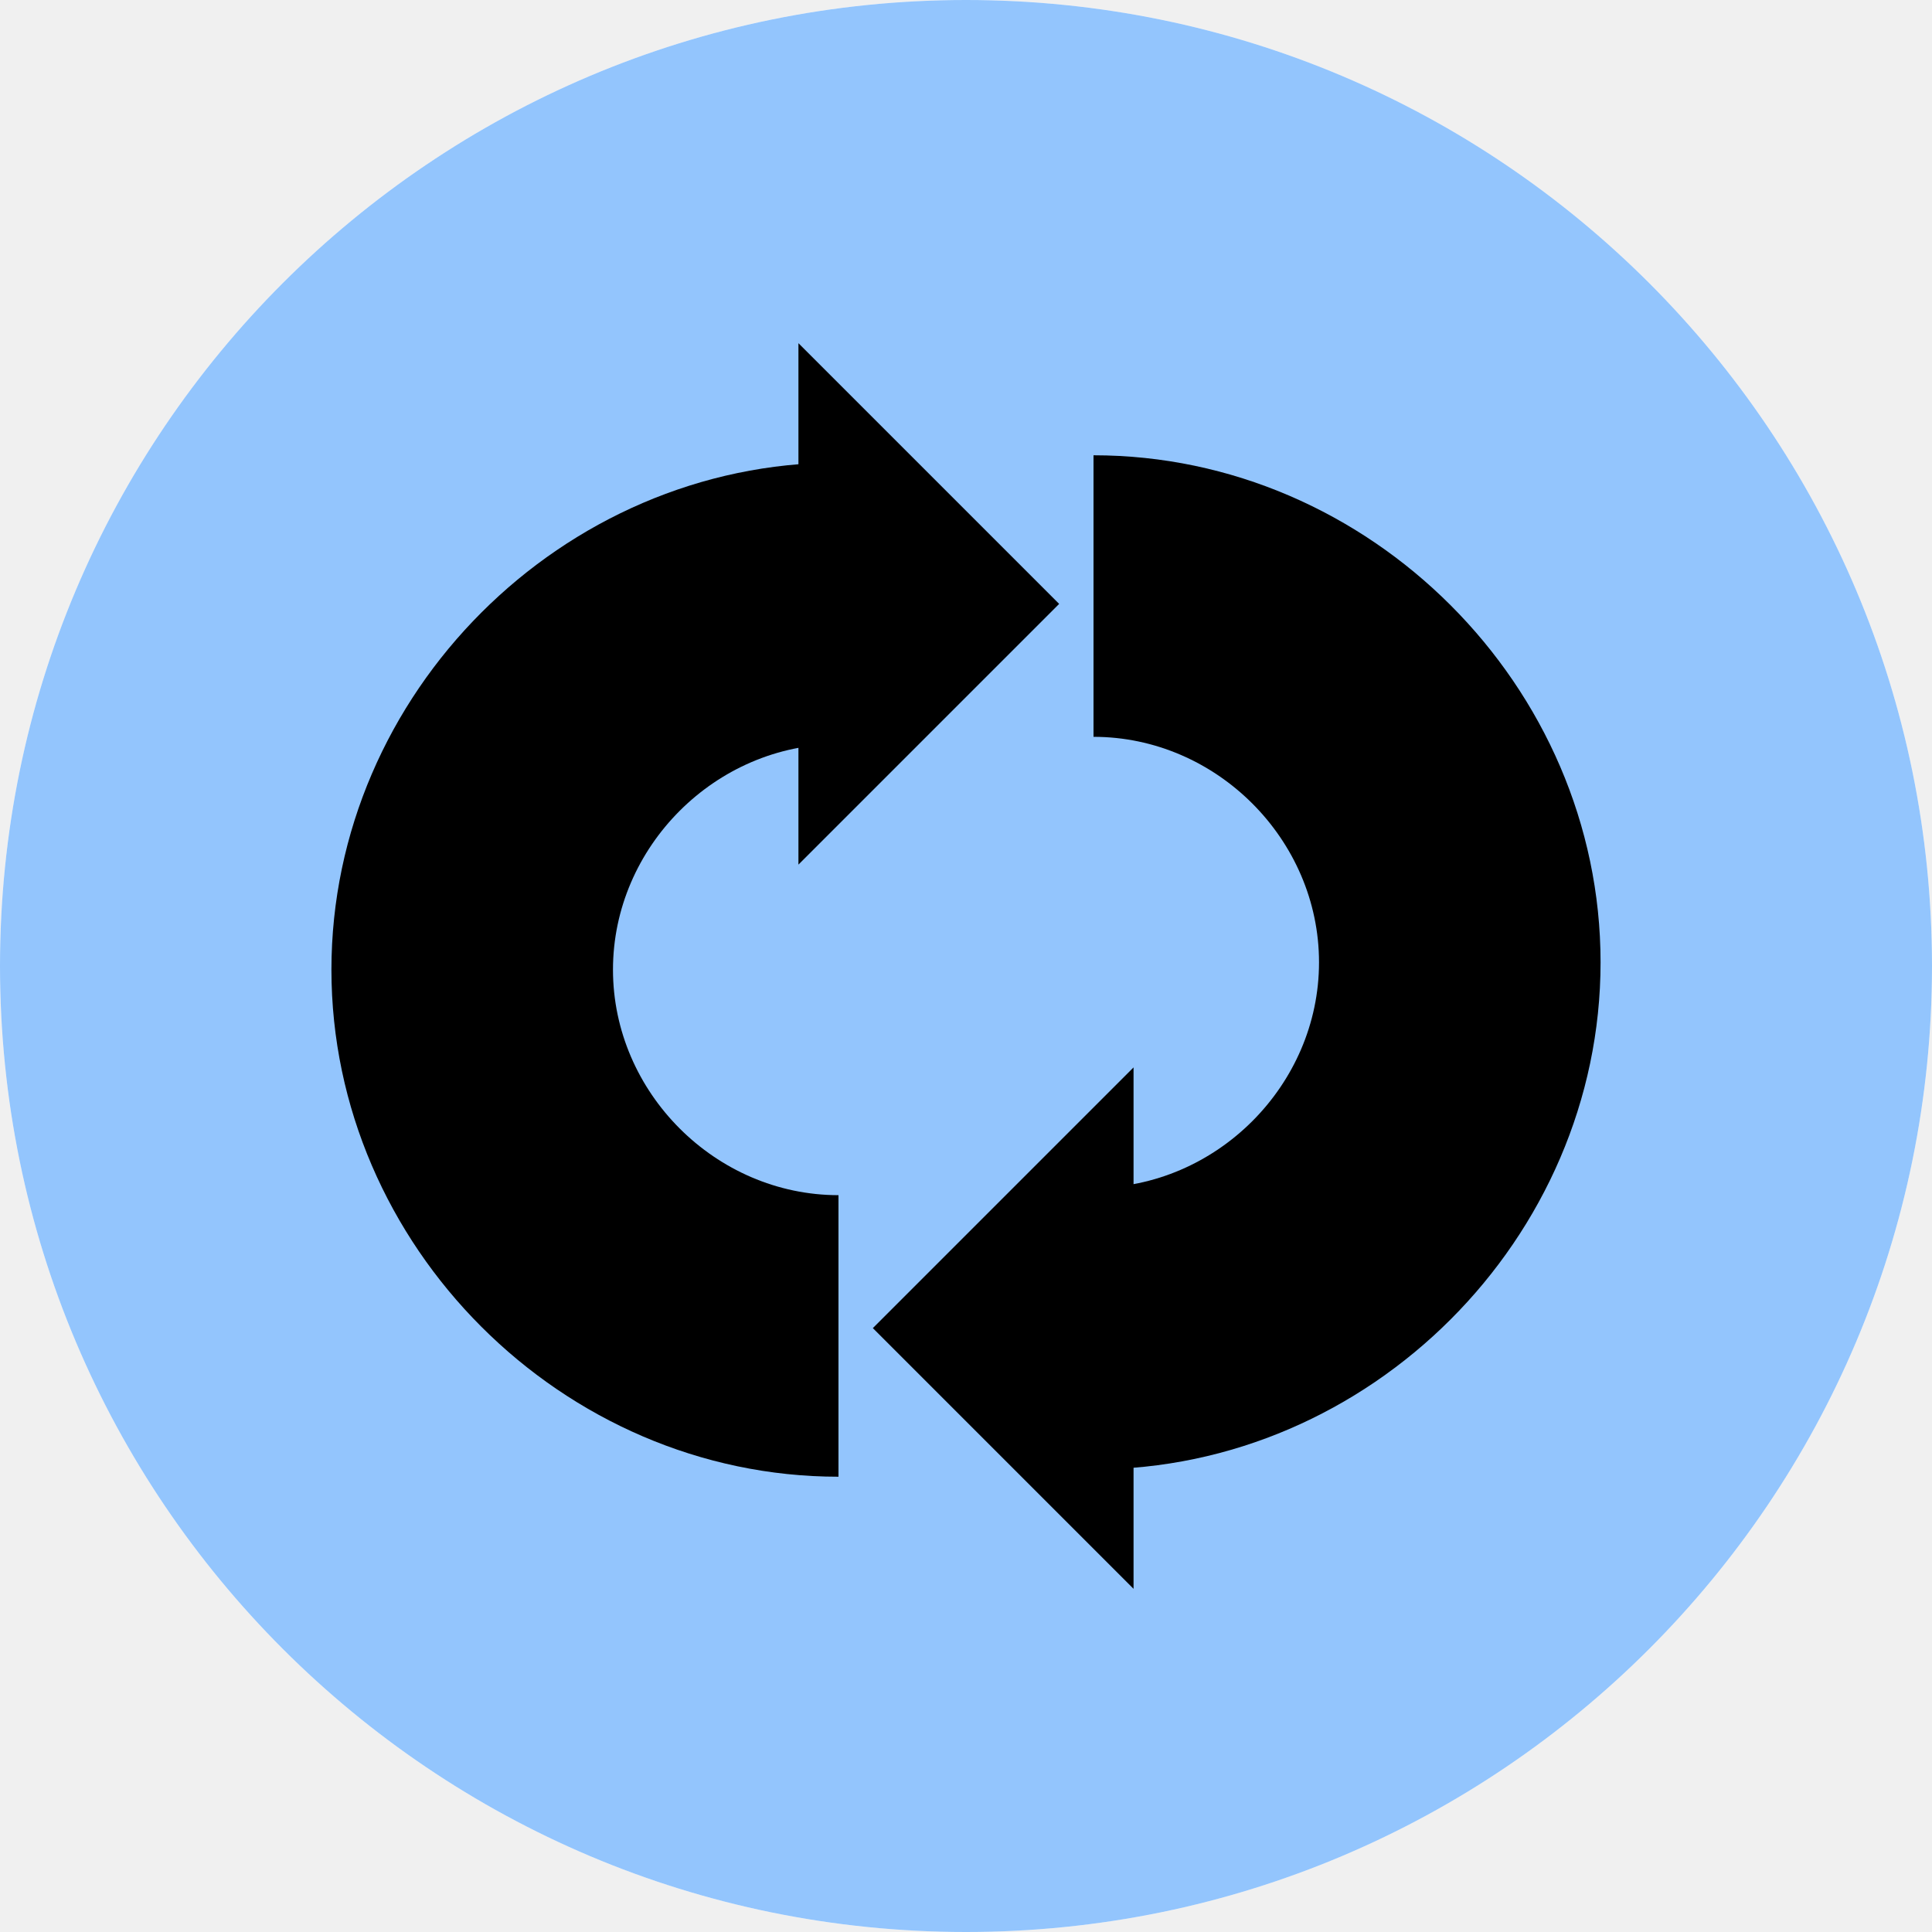
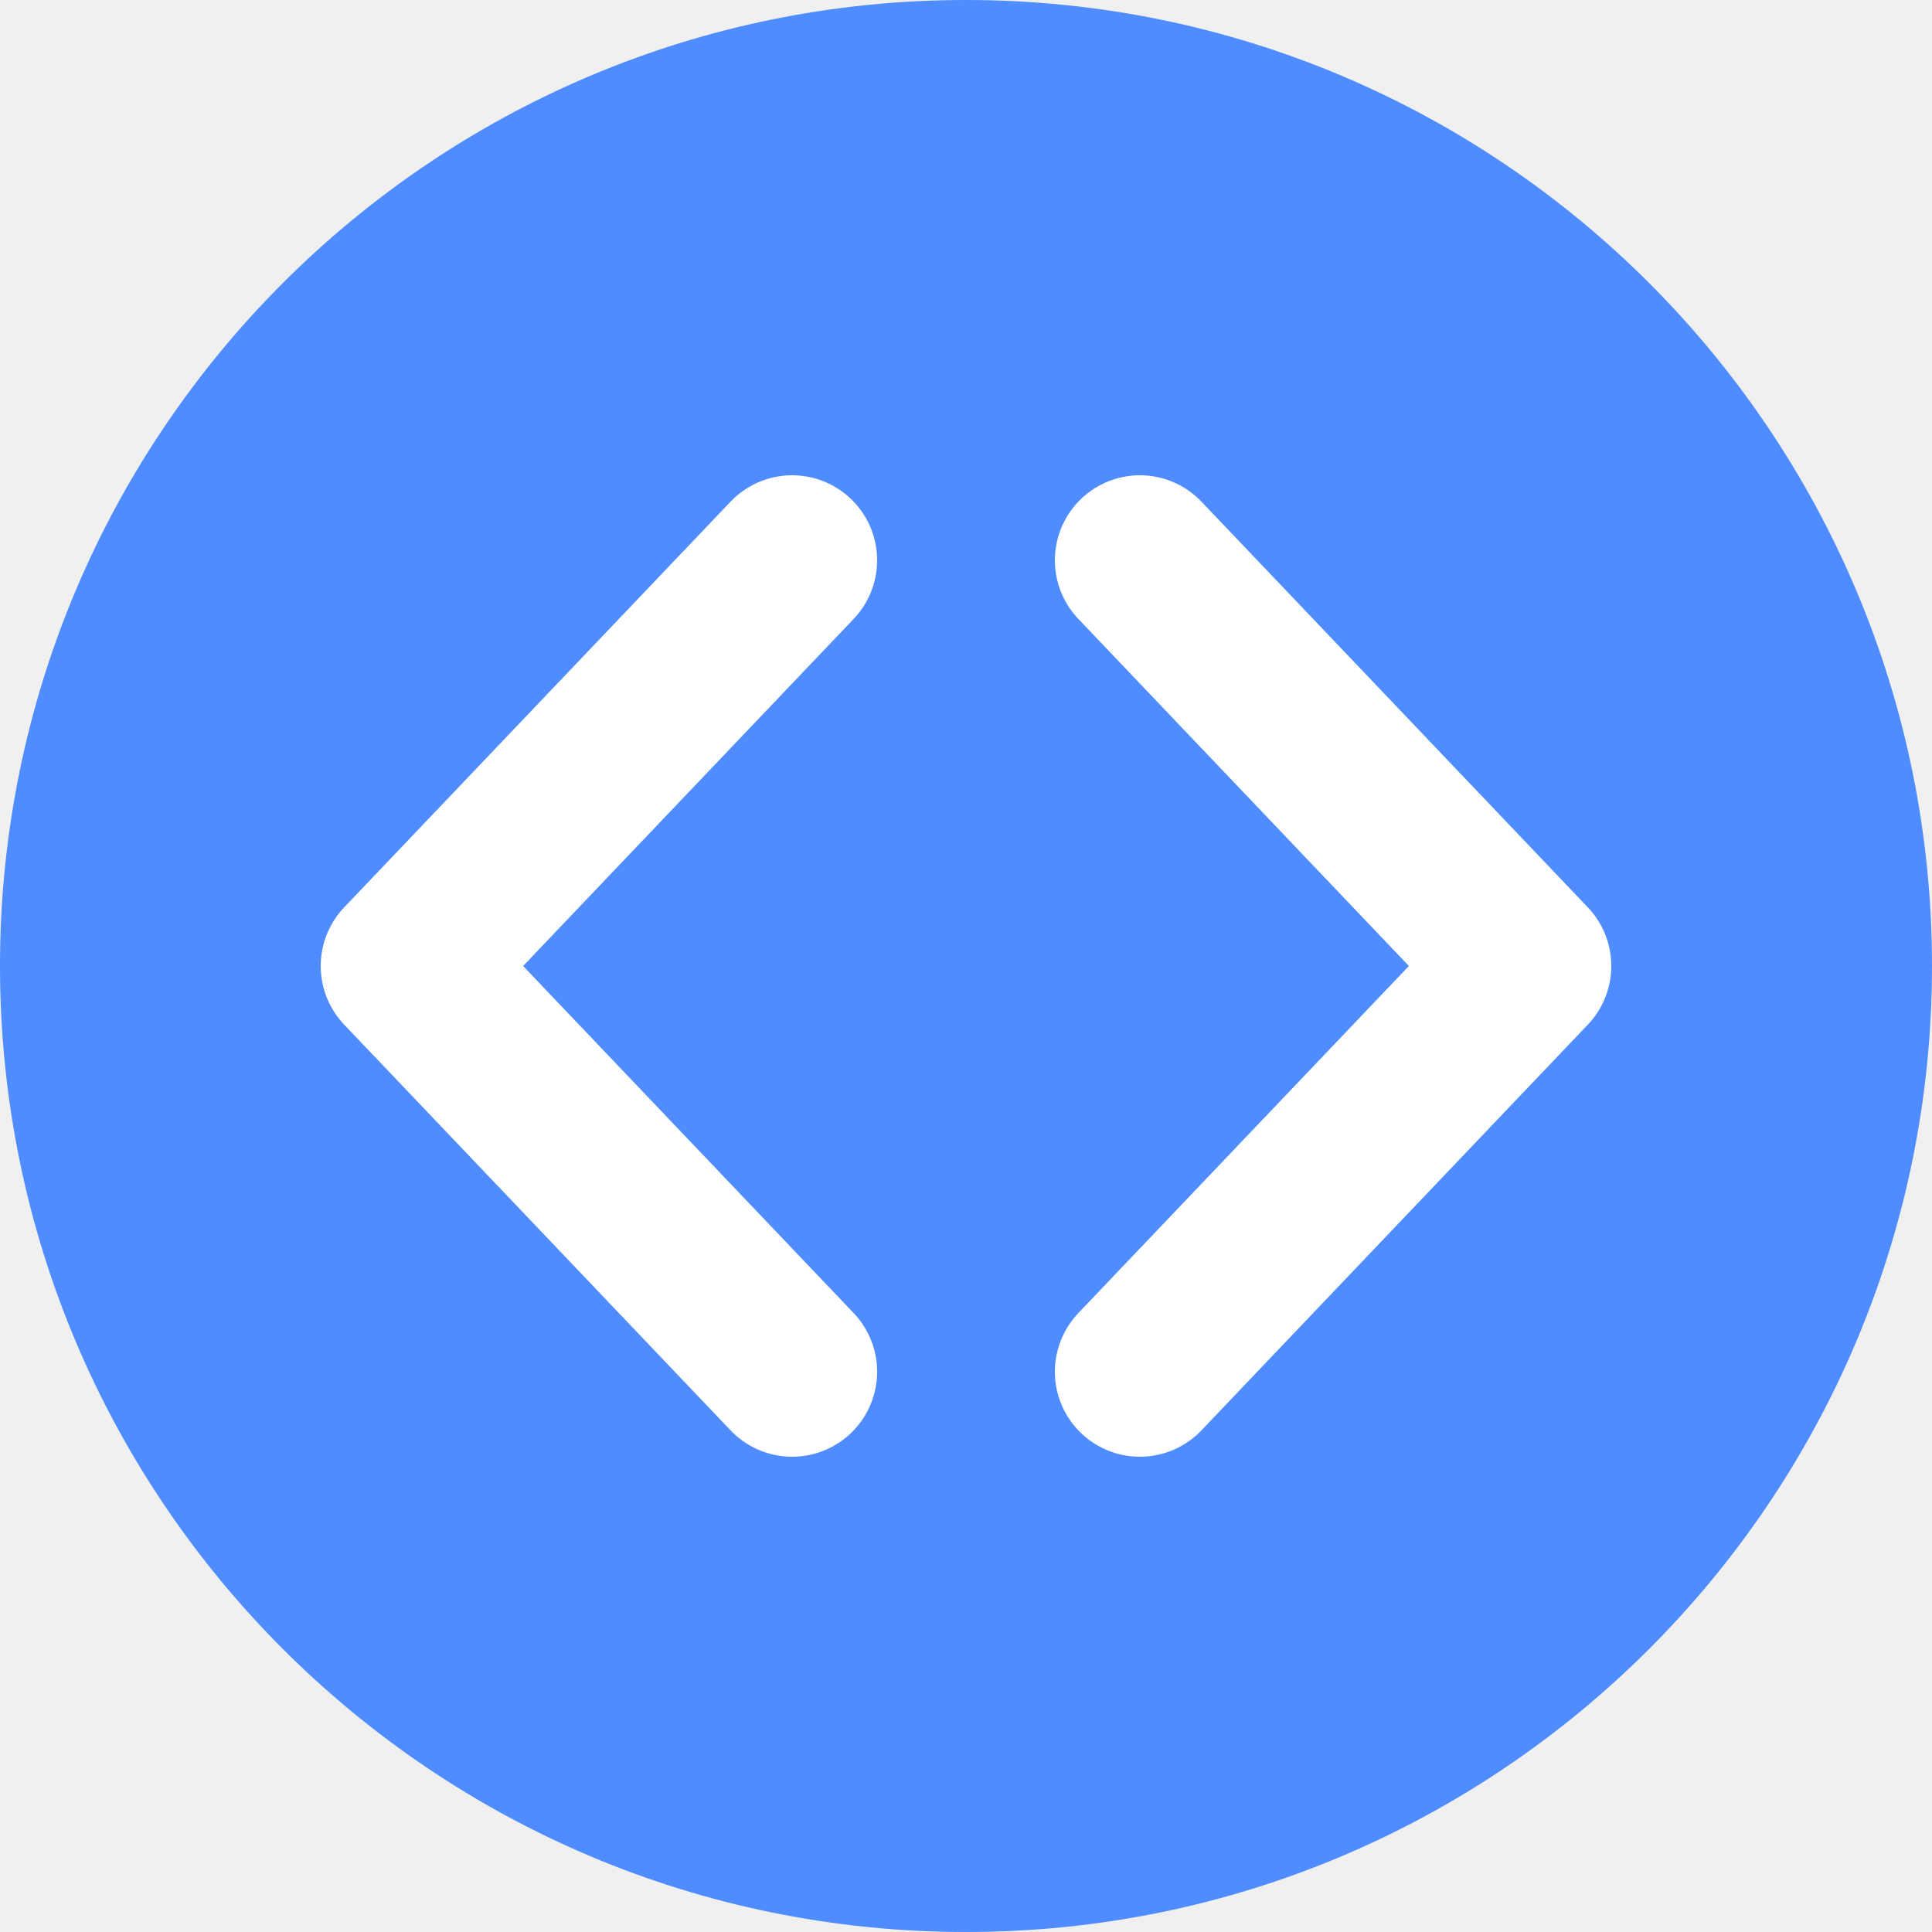
- <svg xmlns="http://www.w3.org/2000/svg" width="2000" zoomAndPan="magnify" viewBox="0 0 1500 1500" height="2000" preserveAspectRatio="xMidYMid meet" version="1.0">
+ <svg xmlns="http://www.w3.org/2000/svg" viewBox="0 0 500 500" width="500" height="500">
  <defs>
-     <clipPath id="d7d63cecb6">
-       <path d="M 619.902 266.449 L 822.32 266.449 L 822.32 671.281 L 619.902 671.281 Z M 619.902 266.449 " clip-rule="nonzero" />
-     </clipPath>
-     <clipPath id="1f5aeb23b4">
-       <path d="M 822.32 468.867 L 619.902 266.449 L 619.902 671.281 Z M 822.32 468.867 " clip-rule="nonzero" />
-     </clipPath>
-     <clipPath id="6790b87ff4">
-       <path d="M 0.902 0.449 L 203.32 0.449 L 203.32 405.281 L 0.902 405.281 Z M 0.902 0.449 " clip-rule="nonzero" />
-     </clipPath>
-     <clipPath id="0648fe963b">
-       <path d="M 203.32 202.867 L 0.902 0.449 L 0.902 405.281 Z M 203.32 202.867 " clip-rule="nonzero" />
-     </clipPath>
-     <clipPath id="0c41d946a6">
-       <rect x="0" width="204" y="0" height="406" />
-     </clipPath>
-     <clipPath id="9a3036987c">
-       <path d="M 257.32 359.172 L 650.996 359.172 L 650.996 1147 L 257.32 1147 Z M 257.32 359.172 " clip-rule="nonzero" />
-     </clipPath>
-     <clipPath id="6e87437ddf">
-       <path d="M 650.996 359.172 C 436.566 359.172 257.32 538.418 257.32 752.848 C 257.32 967.277 436.566 1146.523 650.996 1146.523 L 650.996 927.93 C 555.629 927.93 475.914 848.211 475.914 752.848 C 475.914 657.484 555.629 577.766 650.996 577.766 Z M 650.996 359.172 " clip-rule="nonzero" />
-     </clipPath>
-     <clipPath id="c8cbfa240d">
-       <path d="M 0.32 0.172 L 393.996 0.172 L 393.996 787.719 L 0.32 787.719 Z M 0.32 0.172 " clip-rule="nonzero" />
-     </clipPath>
-     <clipPath id="80ee92c8c3">
-       <path d="M 393.996 0.172 C 179.566 0.172 0.32 179.418 0.32 393.848 C 0.32 608.277 179.566 787.523 393.996 787.523 L 393.996 568.93 C 298.629 568.93 218.914 489.211 218.914 393.848 C 218.914 298.484 298.629 218.766 393.996 218.766 Z M 393.996 0.172 " clip-rule="nonzero" />
-     </clipPath>
-     <clipPath id="c8907cbd75">
-       <rect x="0" width="394" y="0" height="788" />
-     </clipPath>
-     <clipPath id="9870aa9012">
-       <path d="M 677.672 828.727 L 880.086 828.727 L 880.086 1233.562 L 677.672 1233.562 Z M 677.672 828.727 " clip-rule="nonzero" />
-     </clipPath>
-     <clipPath id="4505fbf5fb">
-       <path d="M 677.672 1031.145 L 880.086 1233.562 L 880.086 828.727 Z M 677.672 1031.145 " clip-rule="nonzero" />
-     </clipPath>
-     <clipPath id="149ec4ad3f">
-       <path d="M 0.672 0.727 L 203.086 0.727 L 203.086 405.562 L 0.672 405.562 Z M 0.672 0.727 " clip-rule="nonzero" />
-     </clipPath>
-     <clipPath id="27bd5587b2">
-       <path d="M 0.672 203.145 L 203.086 405.562 L 203.086 0.727 Z M 0.672 203.145 " clip-rule="nonzero" />
-     </clipPath>
-     <clipPath id="614bda4451">
-       <rect x="0" width="204" y="0" height="406" />
-     </clipPath>
-     <clipPath id="cdde19f452">
-       <path d="M 849 353 L 1242.672 353 L 1242.672 1140.828 L 849 1140.828 Z M 849 353 " clip-rule="nonzero" />
-     </clipPath>
-     <clipPath id="4633dded7a">
-       <path d="M 849 1140.828 C 1063.426 1140.828 1242.672 961.582 1242.672 747.152 C 1242.672 532.727 1063.426 353.48 849 353.48 L 849 572.07 C 944.363 572.07 1024.082 651.789 1024.082 747.152 C 1024.082 842.52 944.363 922.234 849 922.234 Z M 849 1140.828 " clip-rule="nonzero" />
-     </clipPath>
-     <clipPath id="a04e42e711">
-       <path d="M 0 0.281 L 393.672 0.281 L 393.672 787.828 L 0 787.828 Z M 0 0.281 " clip-rule="nonzero" />
-     </clipPath>
-     <clipPath id="24669dcdab">
-       <path d="M 0 787.828 C 214.426 787.828 393.672 608.582 393.672 394.152 C 393.672 179.727 214.426 0.48 0 0.48 L 0 219.07 C 95.363 219.07 175.082 298.789 175.082 394.152 C 175.082 489.52 95.363 569.234 0 569.234 Z M 0 787.828 " clip-rule="nonzero" />
-     </clipPath>
-     <clipPath id="54d7eb535f">
-       <rect x="0" width="394" y="0" height="788" />
-     </clipPath>
-     <clipPath id="circleClip">
-       <circle cx="750" cy="750" r="750" />
-     </clipPath>
+     <linearGradient id="bg" x1="0" y1="0" x2="500" y2="500">
+       <stop offset="0%" stop-color="#4F8CFF" />
+       <stop offset="100%" stop-color="#2563EB" />
+     </linearGradient>
  </defs>
-   <g clip-path="url(#circleClip)">
-     <rect x="-150" width="1800" fill="#ffffff" y="-150" height="1800" fill-opacity="1" />
-     <rect x="-150" width="1800" fill="#93c5fd" y="-150" height="1800" fill-opacity="1" />
-     <g clip-path="url(#d7d63cecb6)">
-       <g clip-path="url(#1f5aeb23b4)">
-         <g transform="matrix(1, 0, 0, 1, 619, 266)">
-           <g clip-path="url(#0c41d946a6)">
-             <g clip-path="url(#6790b87ff4)">
-               <g clip-path="url(#0648fe963b)">
-                 <path fill="#000000" d="M 203.32 0.449 L 203.32 405.281 L 0.902 405.281 L 0.902 0.449 Z M 203.32 0.449 " fill-opacity="1" fill-rule="nonzero" />
-               </g>
-             </g>
-           </g>
-         </g>
-       </g>
-     </g>
-     <g clip-path="url(#9a3036987c)">
-       <g clip-path="url(#6e87437ddf)">
-         <g transform="matrix(1, 0, 0, 1, 257, 359)">
-           <g clip-path="url(#c8907cbd75)">
-             <g clip-path="url(#c8cbfa240d)">
-               <g clip-path="url(#80ee92c8c3)">
-                 <path fill="#000000" d="M 0.32 787.523 L 0.32 0.172 L 393.996 0.172 L 393.996 787.523 Z M 0.32 787.523 " fill-opacity="1" fill-rule="nonzero" />
-               </g>
-             </g>
-           </g>
-         </g>
-       </g>
-     </g>
-     <g clip-path="url(#9870aa9012)">
-       <g clip-path="url(#4505fbf5fb)">
-         <g transform="matrix(1, 0, 0, 1, 677, 828)">
-           <g clip-path="url(#614bda4451)">
-             <g clip-path="url(#149ec4ad3f)">
-               <g clip-path="url(#27bd5587b2)">
-                 <path fill="#000000" d="M 0.672 405.562 L 0.672 0.727 L 203.086 0.727 L 203.086 405.562 Z M 0.672 405.562 " fill-opacity="1" fill-rule="nonzero" />
-               </g>
-             </g>
-           </g>
-         </g>
-       </g>
-     </g>
-     <g clip-path="url(#cdde19f452)">
-       <g clip-path="url(#4633dded7a)">
-         <g transform="matrix(1, 0, 0, 1, 849, 353)">
-           <g clip-path="url(#54d7eb535f)">
-             <g clip-path="url(#a04e42e711)">
-               <g clip-path="url(#24669dcdab)">
-                 <path fill="#000000" d="M 393.672 0.48 L 393.672 787.828 L 0 787.828 L 0 0.48 Z M 393.672 0.48 " fill-opacity="1" fill-rule="nonzero" />
-               </g>
-             </g>
-           </g>
-         </g>
-       </g>
-     </g>
+   <circle cx="250" cy="250" r="250" fill="url(#bg)" />
+   <g fill="none" stroke="#FFFFFF" stroke-width="44" stroke-linecap="round" stroke-linejoin="round">
+     <path d="M 205 145 L 105 250 L 205 355" />
+     <path d="M 295 145 L 395 250 L 295 355" />
  </g>
</svg>
